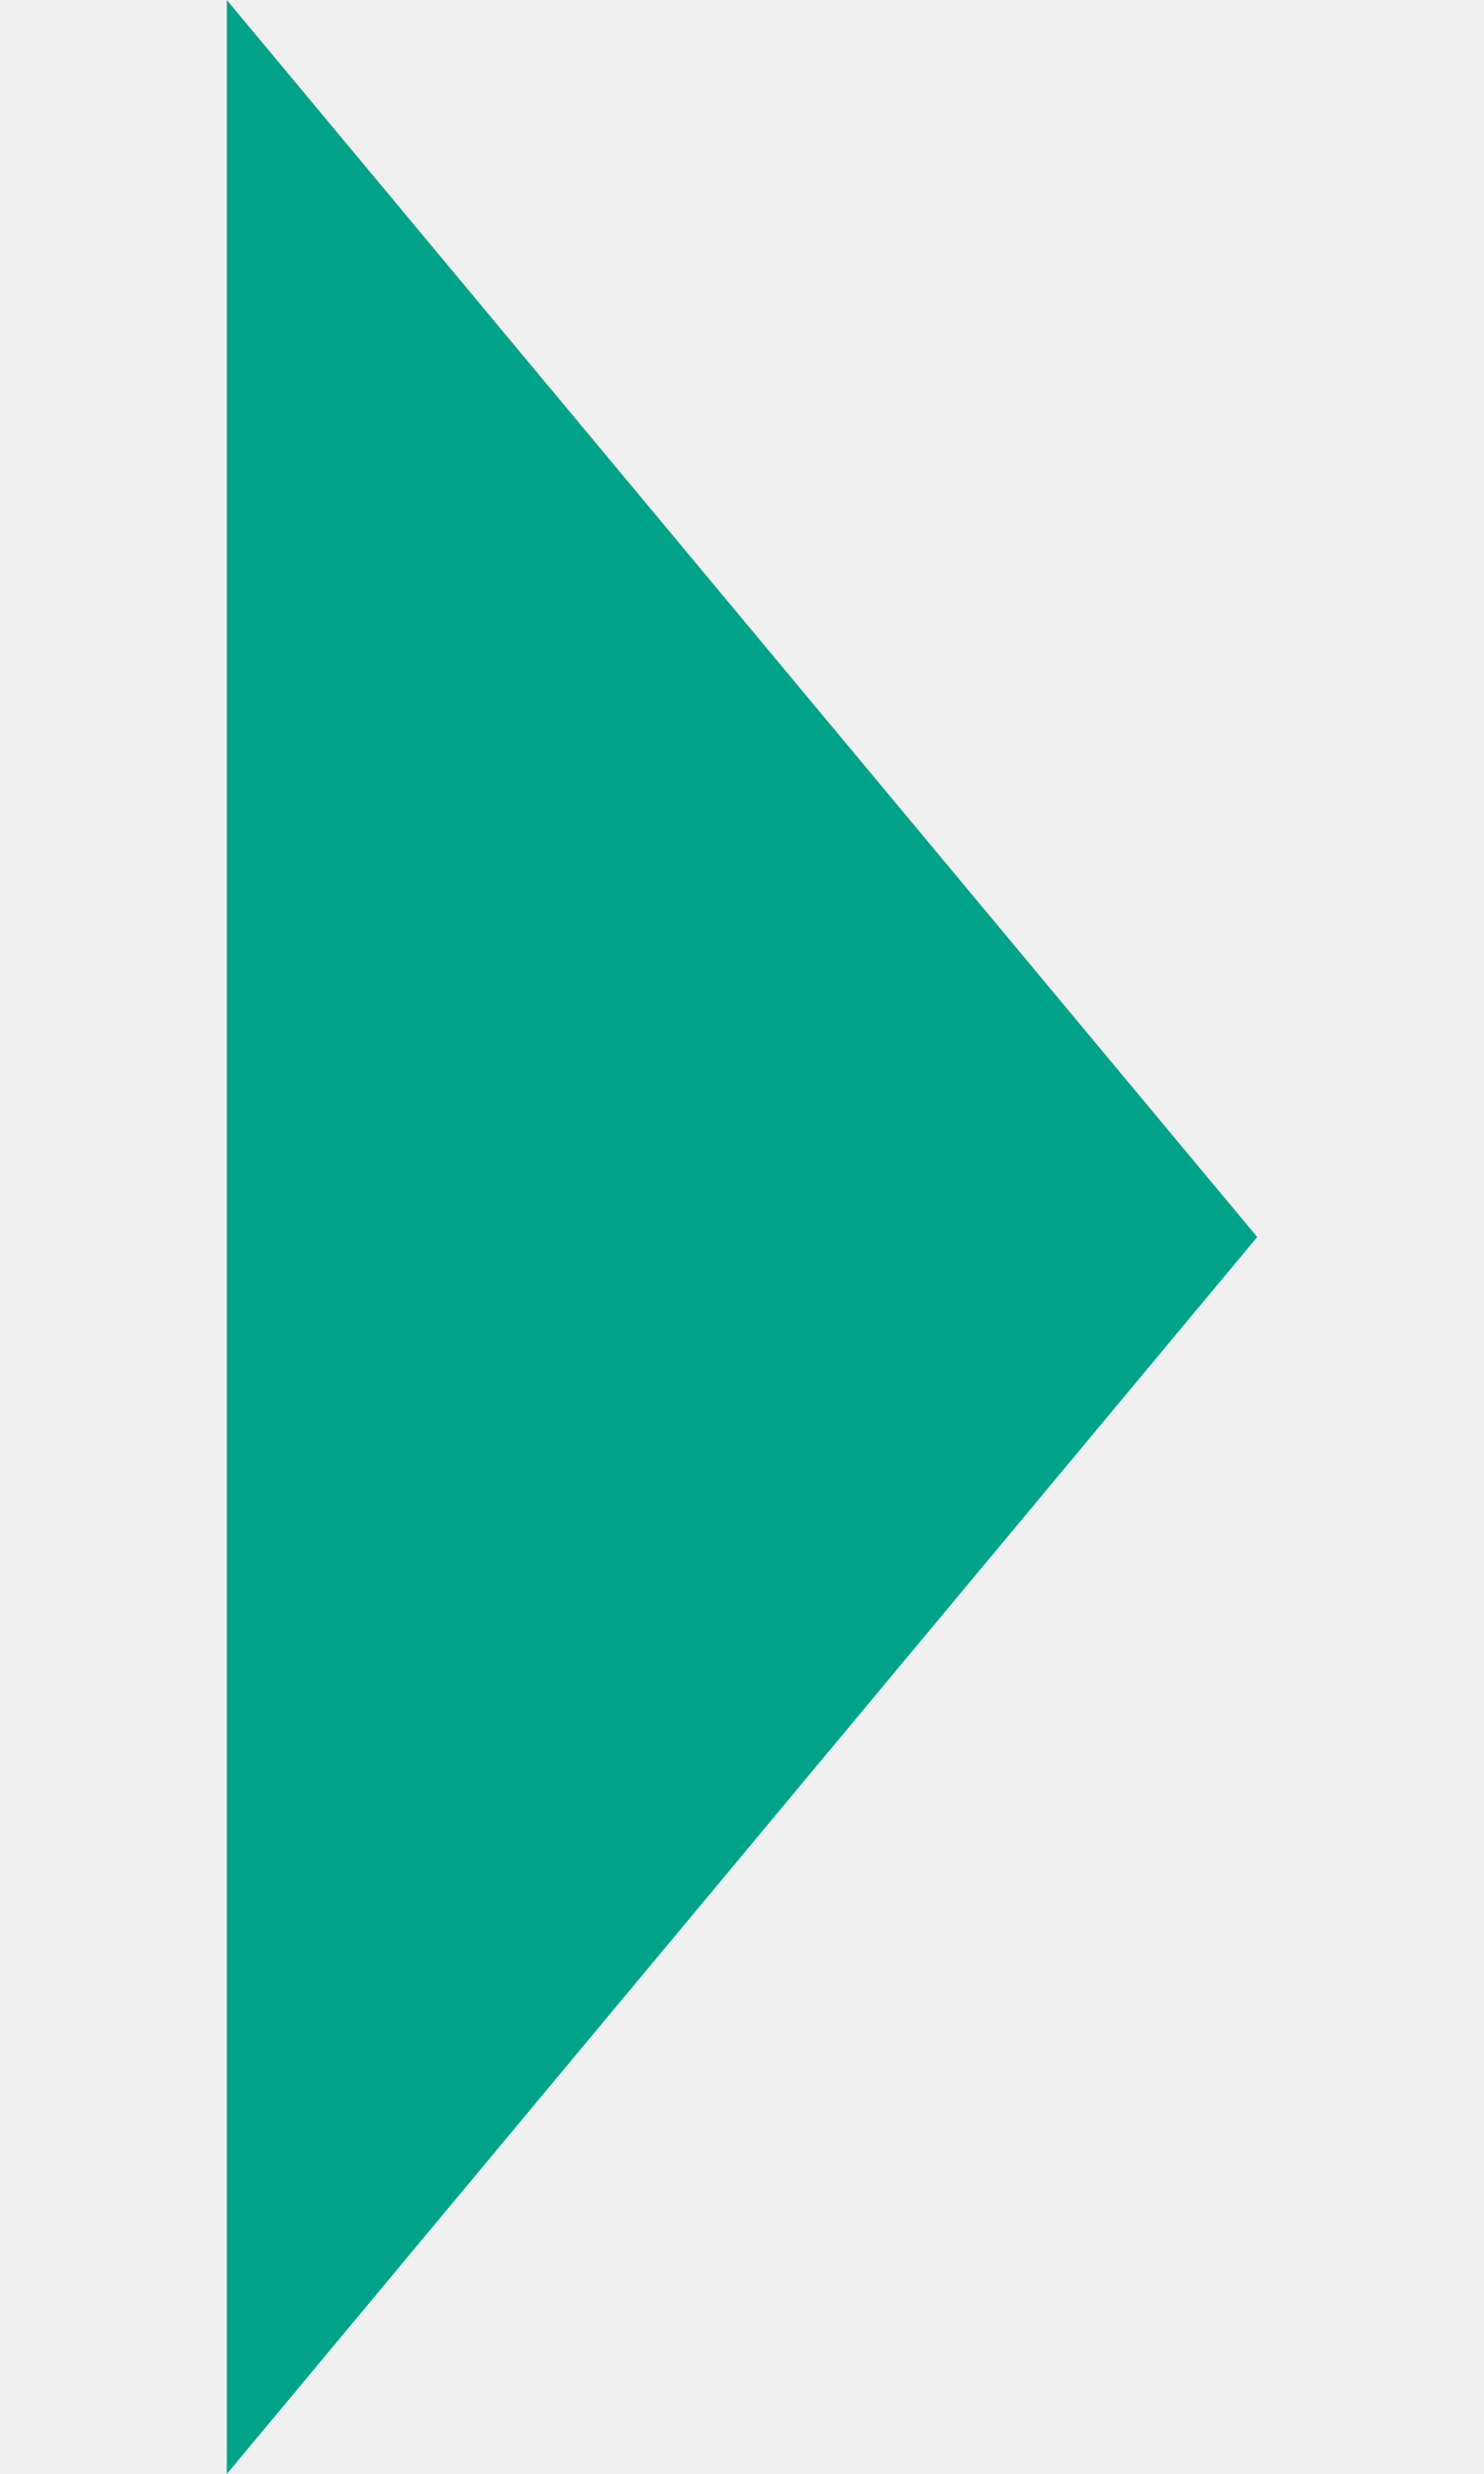
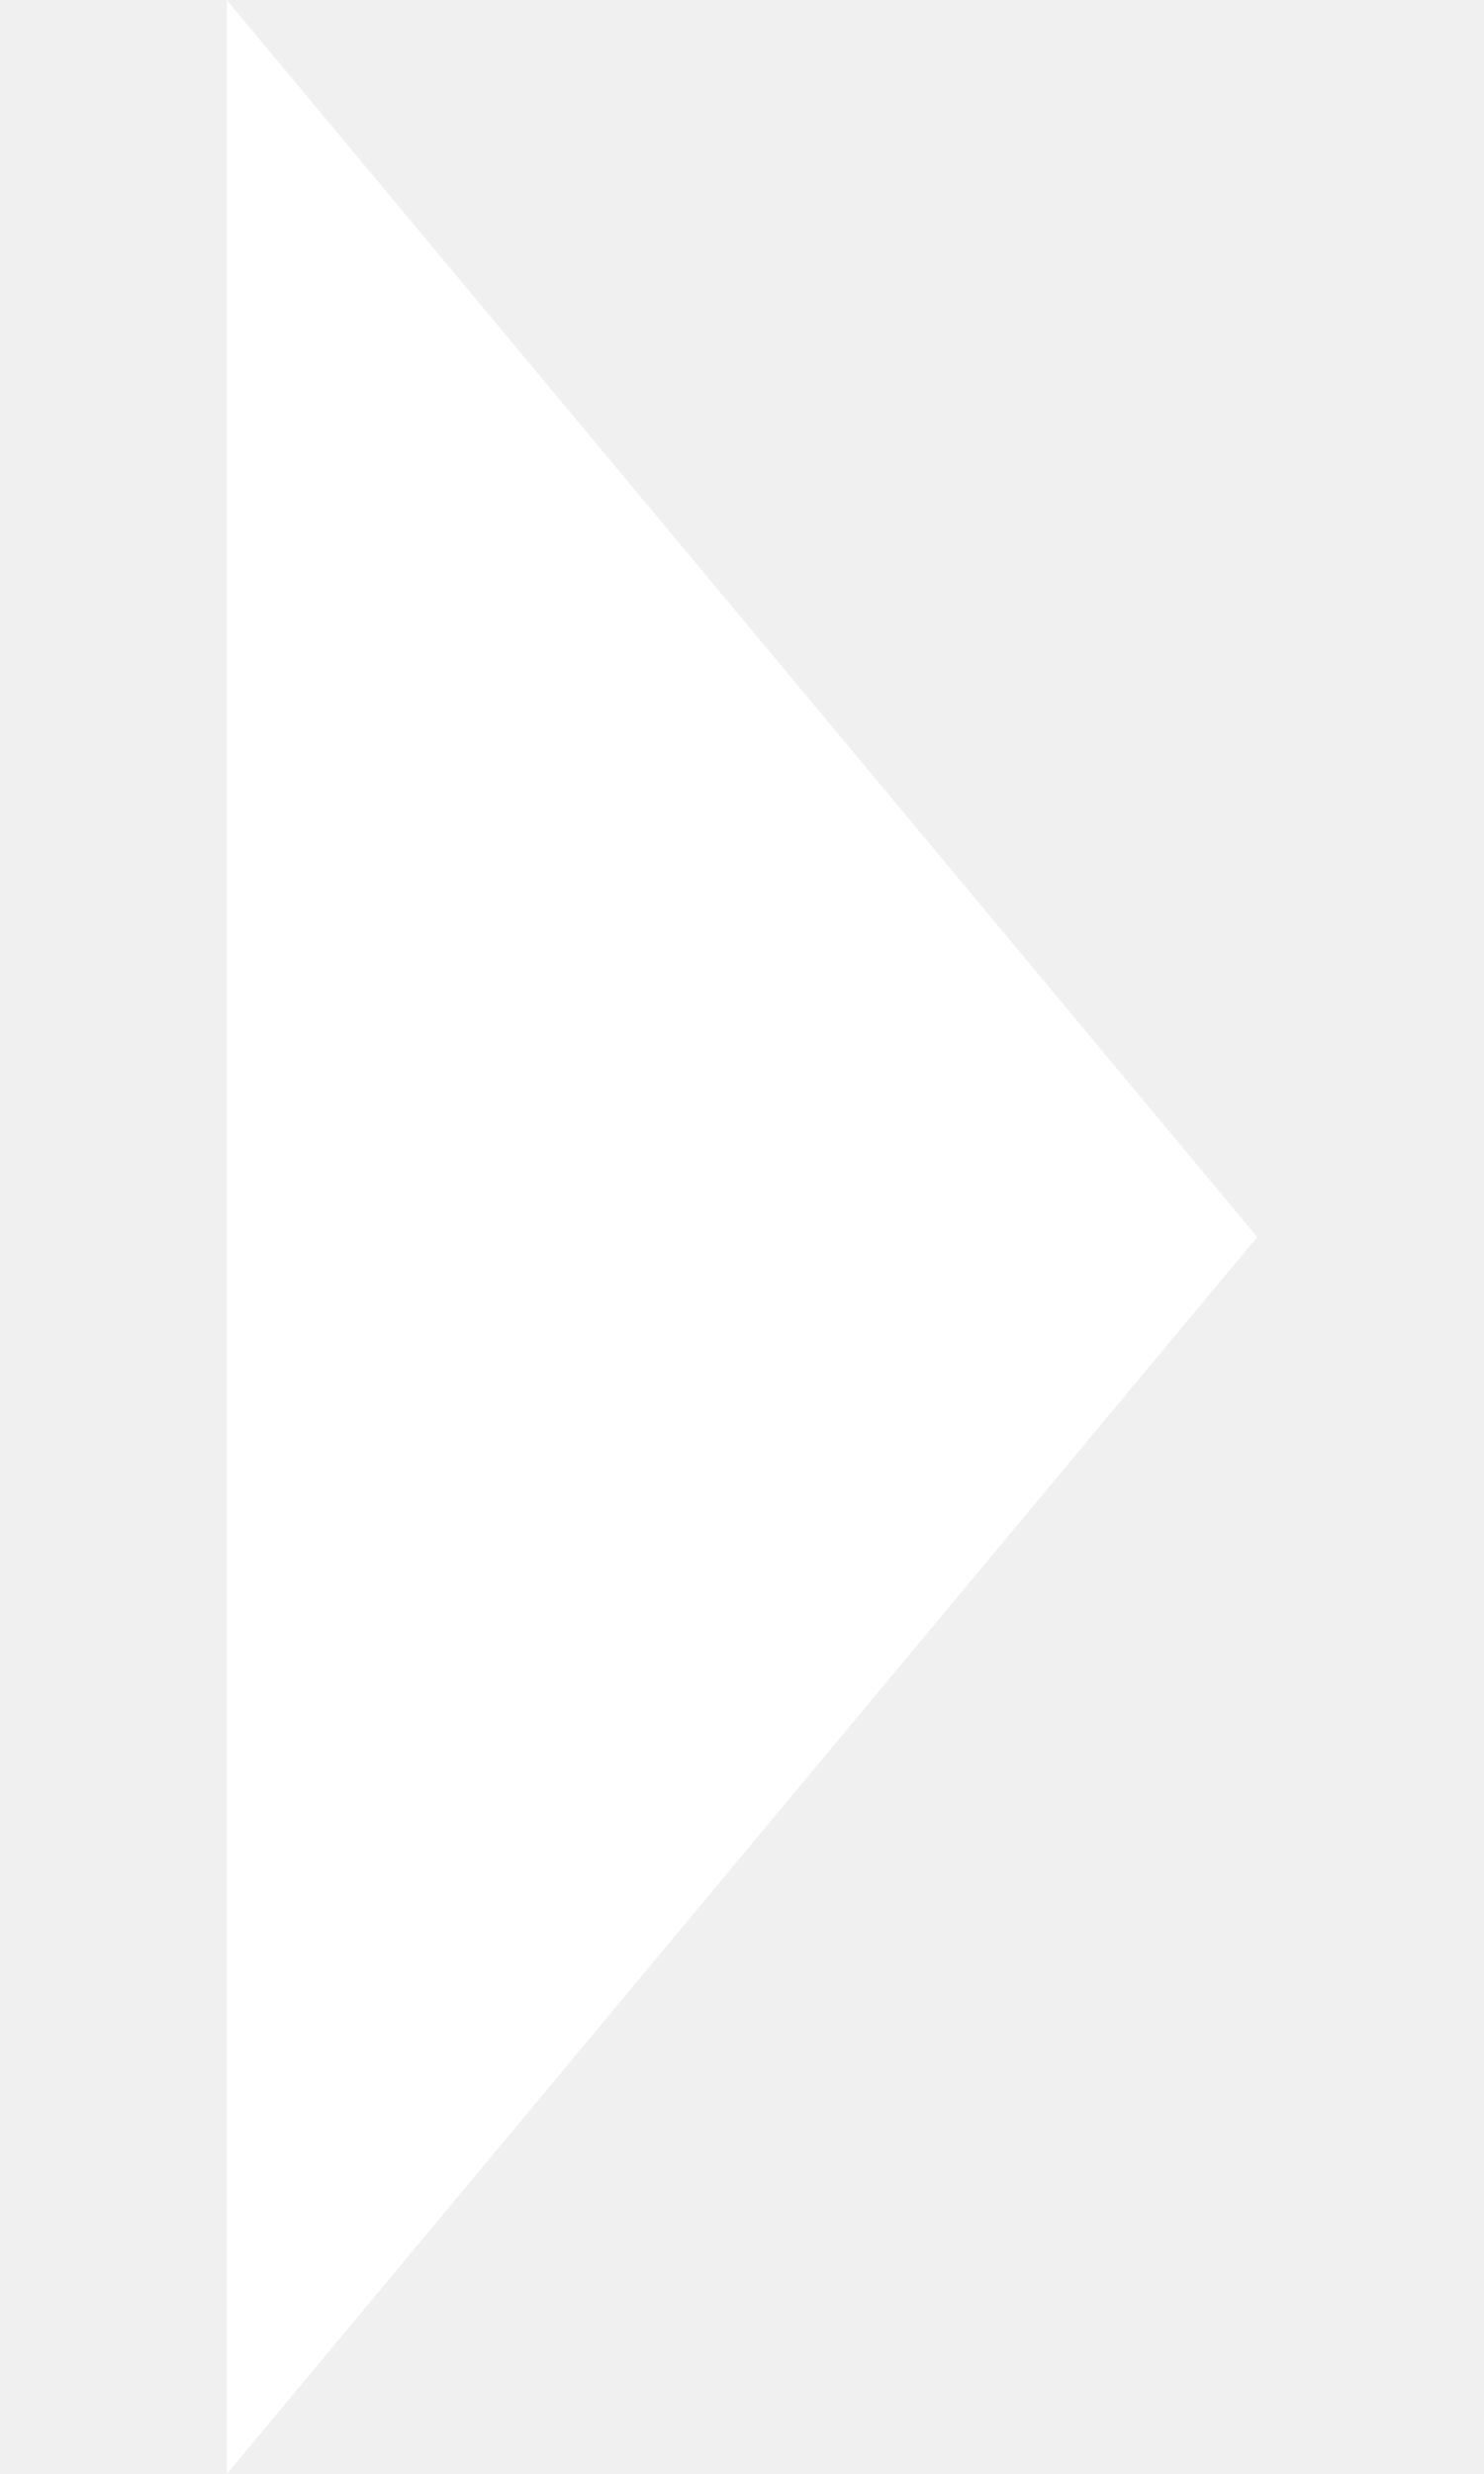
<svg xmlns="http://www.w3.org/2000/svg" xmlns:xlink="http://www.w3.org/1999/xlink" width="6px" height="10px" viewBox="0 0 6 10" version="1.1">
  <defs>
    <polygon id="path-1" points="7.917 17 12.083 12 7.917 7" />
  </defs>
  <g id="Page-1" stroke="none" stroke-width="1" fill="none" fill-rule="evenodd">
    <g id="Akut_overlay" transform="translate(-269, -521)">
      <g transform="translate(24, 102)" id="Valj_omrade">
        <g transform="translate(48, 412)">
          <g id="icon/navigation/arrow_right_24px" transform="translate(200, 12) rotate(-360) translate(-200, -12) translate(190, 0)">
            <mask id="mask-2" fill="white">
              <use xlink:href="#path-1" />
            </mask>
            <g fill-rule="nonzero" />
-             <g id="✱-/-Color-/-Icons-/-Primary-or-Secondary" mask="url(#mask-2)" fill="#00A388" fill-rule="evenodd">
+             <g id="✱-/-Color-/-Icons-/-Primary-or-Secondary" mask="url(#mask-2)" fill="#fff" fill-rule="evenodd">
              <g id="✱-/-Color-/-Primary-/-Main">
                <g id="✱-/-Color-/-Primary-/-400">
                  <rect id="Rectangle-13" x="0" y="0" width="20" height="24" />
                </g>
              </g>
            </g>
          </g>
        </g>
      </g>
    </g>
  </g>
</svg>
